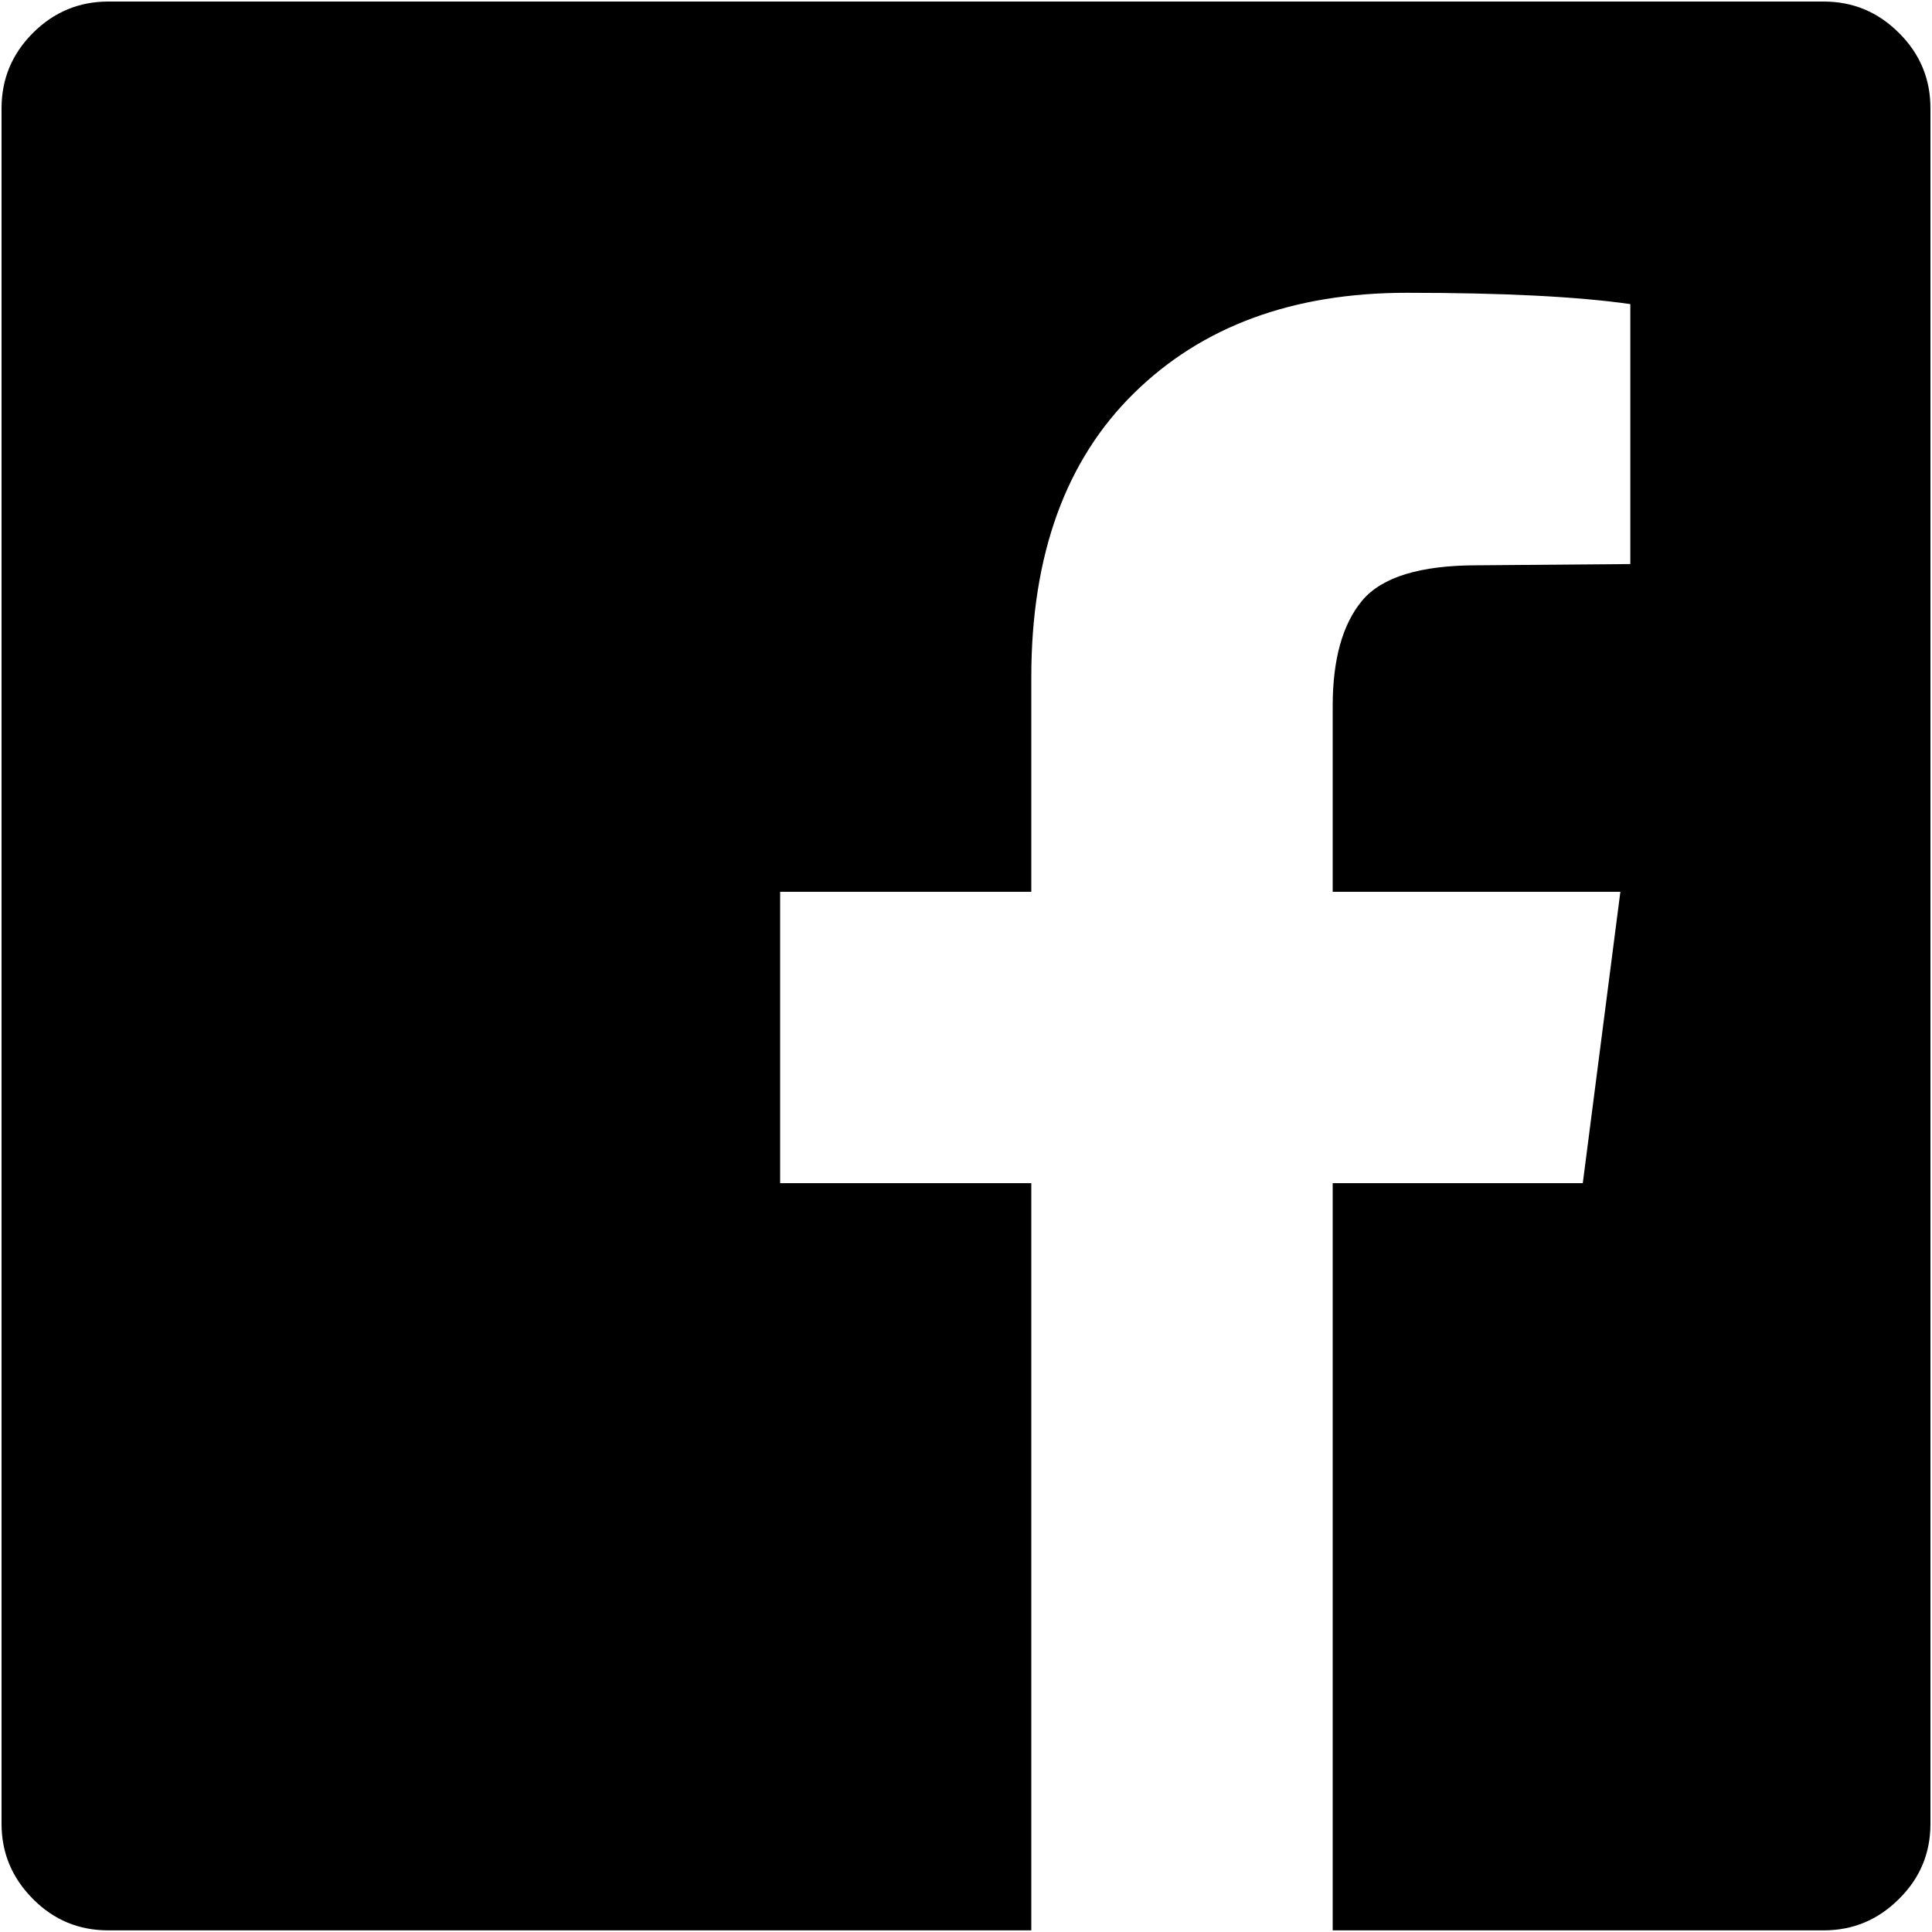
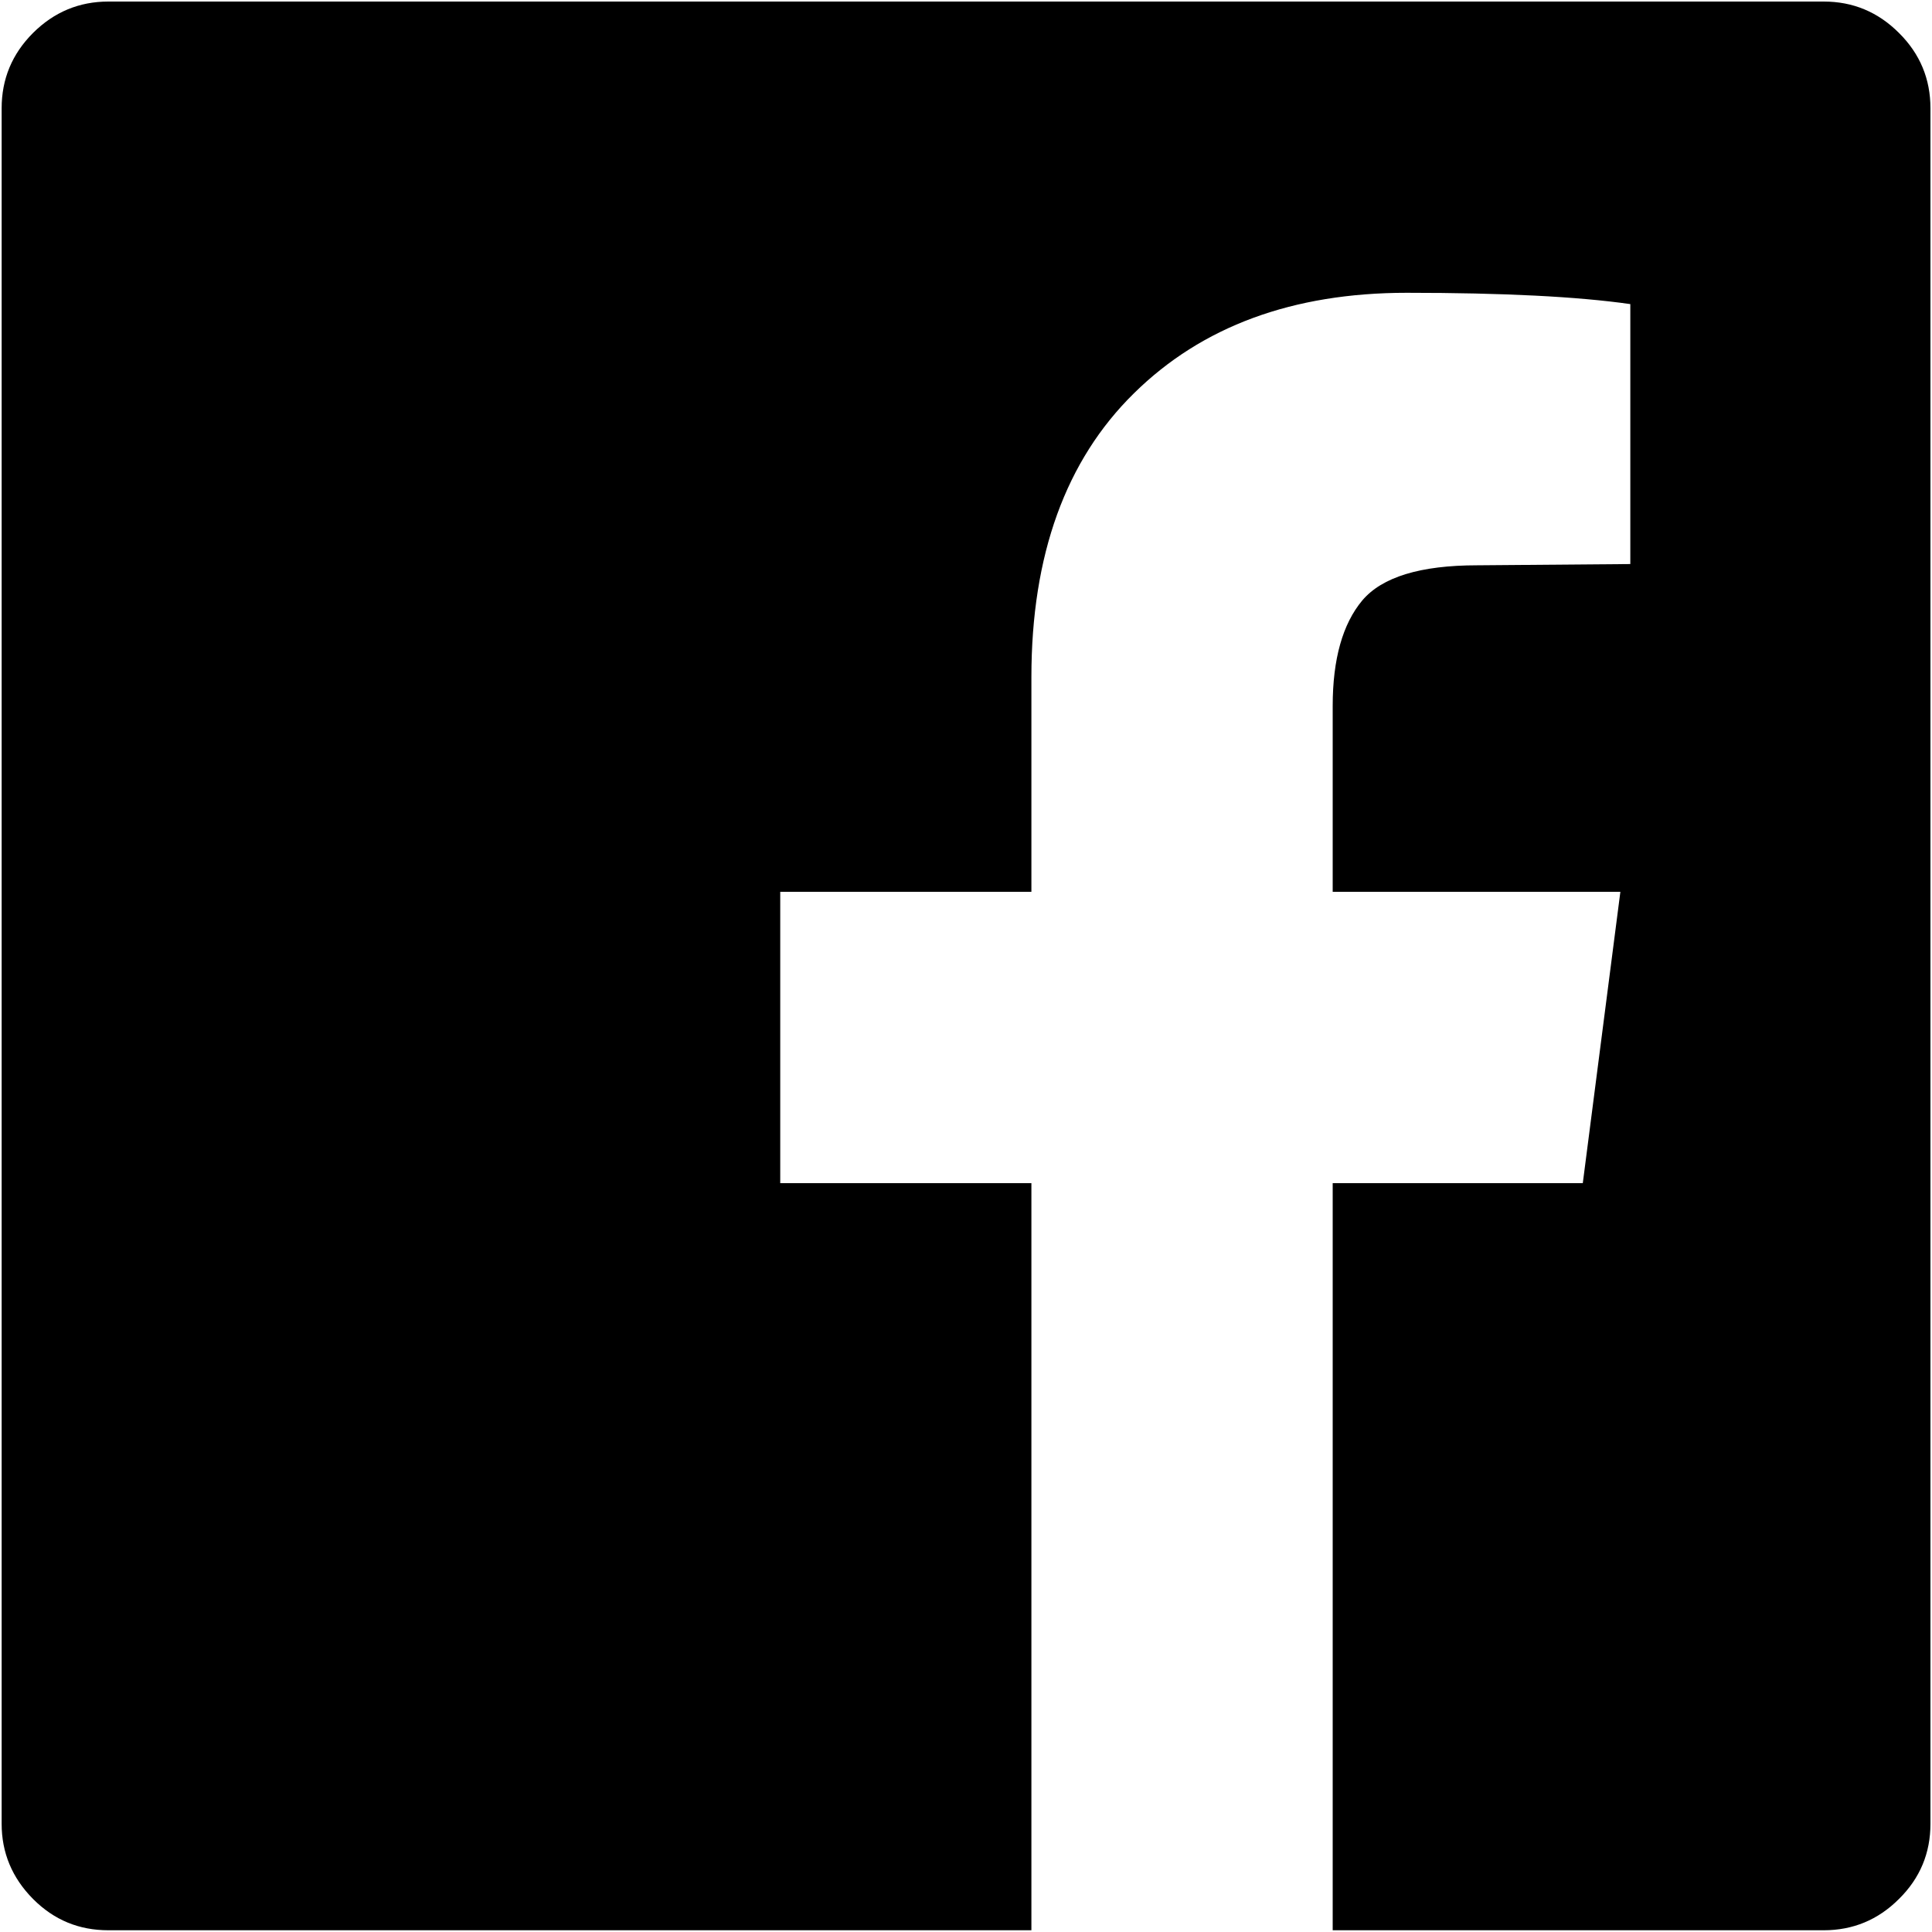
<svg xmlns="http://www.w3.org/2000/svg" version="1.1" id="Layer_1" x="0px" y="0px" width="20px" height="20px" viewBox="0 0 20 20" enable-background="new 0 0 20 20" xml:space="preserve">
  <g id="Page-1">
    <g id="Artboard" transform="translate(-165, -190)">
-       <path id="fb" d="M183.879,190.016c0.303,0,0.562,0.108,0.779,0.325c0.219,0.217,0.326,0.478,0.326,0.78v17.759    c0,0.302-0.107,0.562-0.326,0.778c-0.217,0.217-0.477,0.325-0.779,0.325h-5.083v-7.735h2.589l0.389-3.016h-2.978v-1.924    c0-0.485,0.103-0.849,0.306-1.092c0.205-0.243,0.602-0.364,1.189-0.364l1.586-0.013v-2.691c-0.547-0.078-1.314-0.117-2.314-0.117    c-1.18,0-2.121,0.347-2.825,1.04c-0.706,0.693-1.062,1.673-1.062,2.938v2.223h-2.6v3.016h2.6v7.735h-9.555    c-0.303,0-0.563-0.106-0.78-0.325c-0.217-0.218-0.325-0.478-0.325-0.778v-17.759c0-0.303,0.108-0.563,0.325-0.78    c0.217-0.217,0.478-0.325,0.78-0.325H183.879z" />
+       <path id="fb" d="M183.879,190.016c0.303,0,0.562,0.108,0.779,0.325c0.219,0.217,0.326,0.478,0.326,0.78v17.759    c0,0.302-0.107,0.562-0.326,0.778c-0.217,0.217-0.477,0.324-0.779,0.324h-5.083v-7.734h2.589l0.389-3.016h-2.978v-1.924    c0-0.485,0.103-0.849,0.306-1.092c0.205-0.243,0.603-0.364,1.189-0.364l1.586-0.013v-2.691c-0.547-0.078-1.314-0.117-2.314-0.117    c-1.18,0-2.121,0.347-2.824,1.04c-0.706,0.693-1.062,1.673-1.062,2.938v2.223h-2.6v3.016h2.6v7.734h-9.555    c-0.303,0-0.562-0.105-0.78-0.324c-0.217-0.219-0.325-0.479-0.325-0.778v-17.759c0-0.303,0.108-0.563,0.325-0.78    c0.218-0.217,0.478-0.325,0.78-0.325H183.879L183.879,190.016z" />
    </g>
  </g>
</svg>
